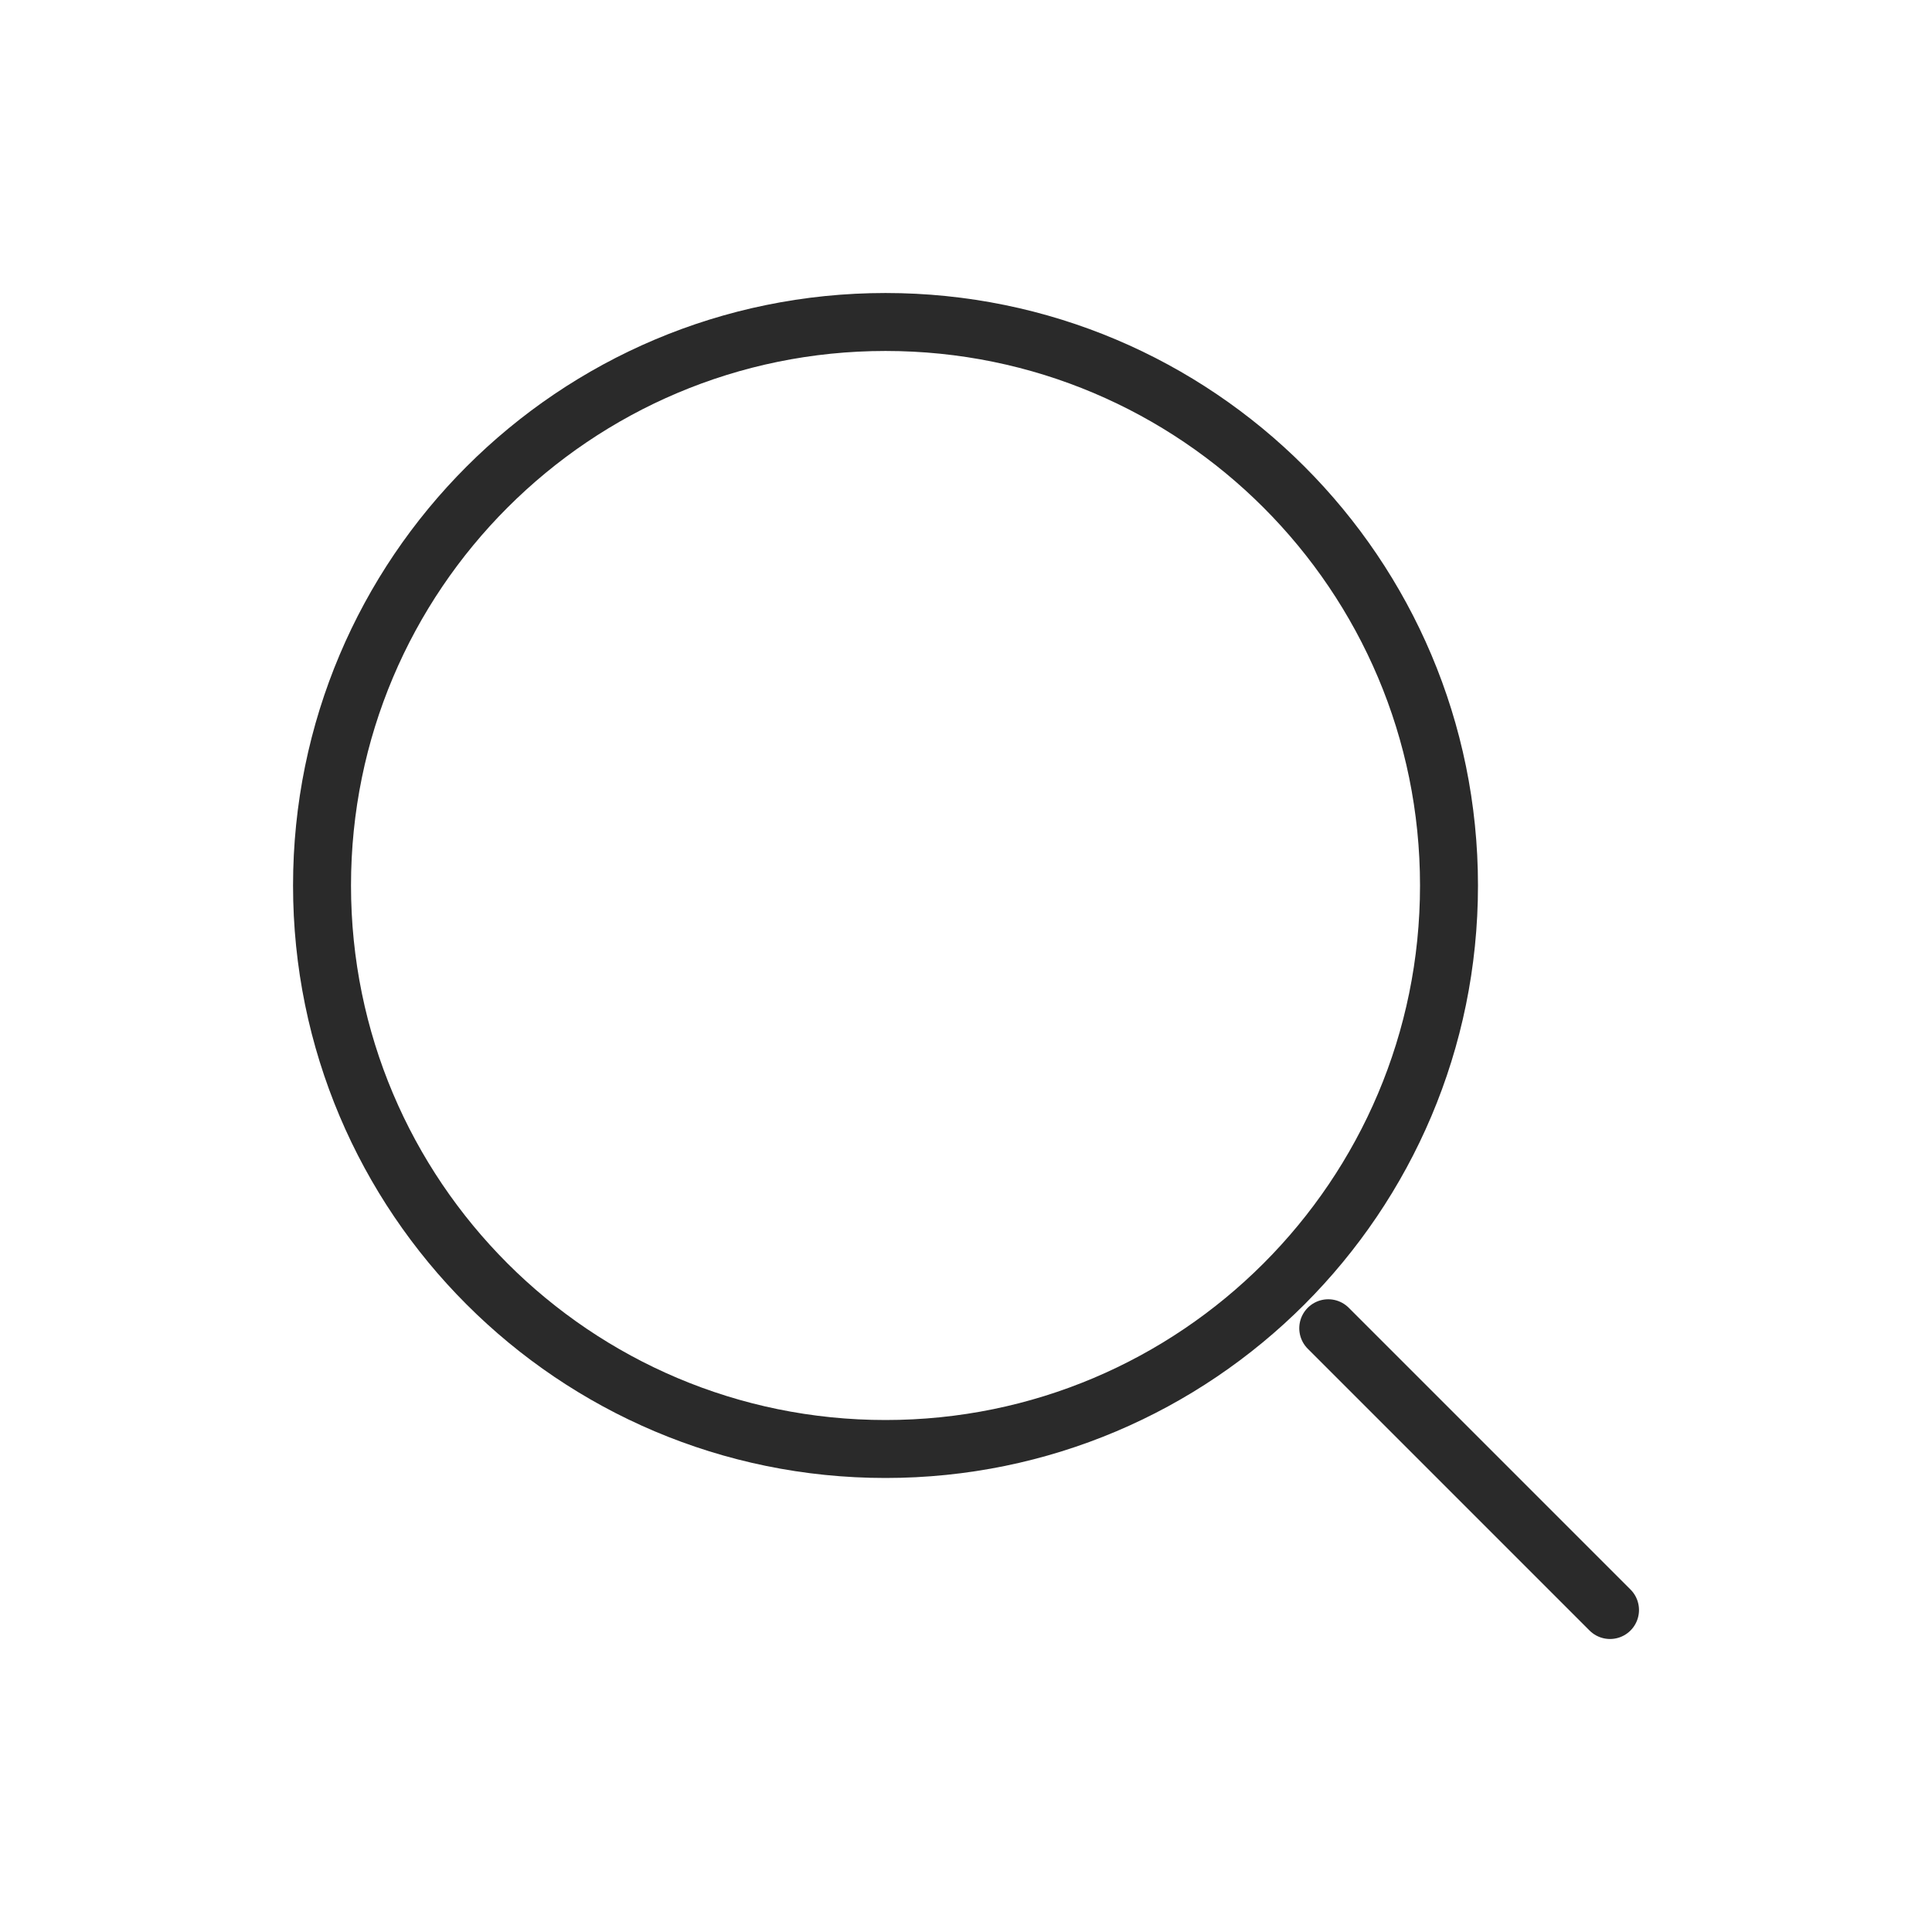
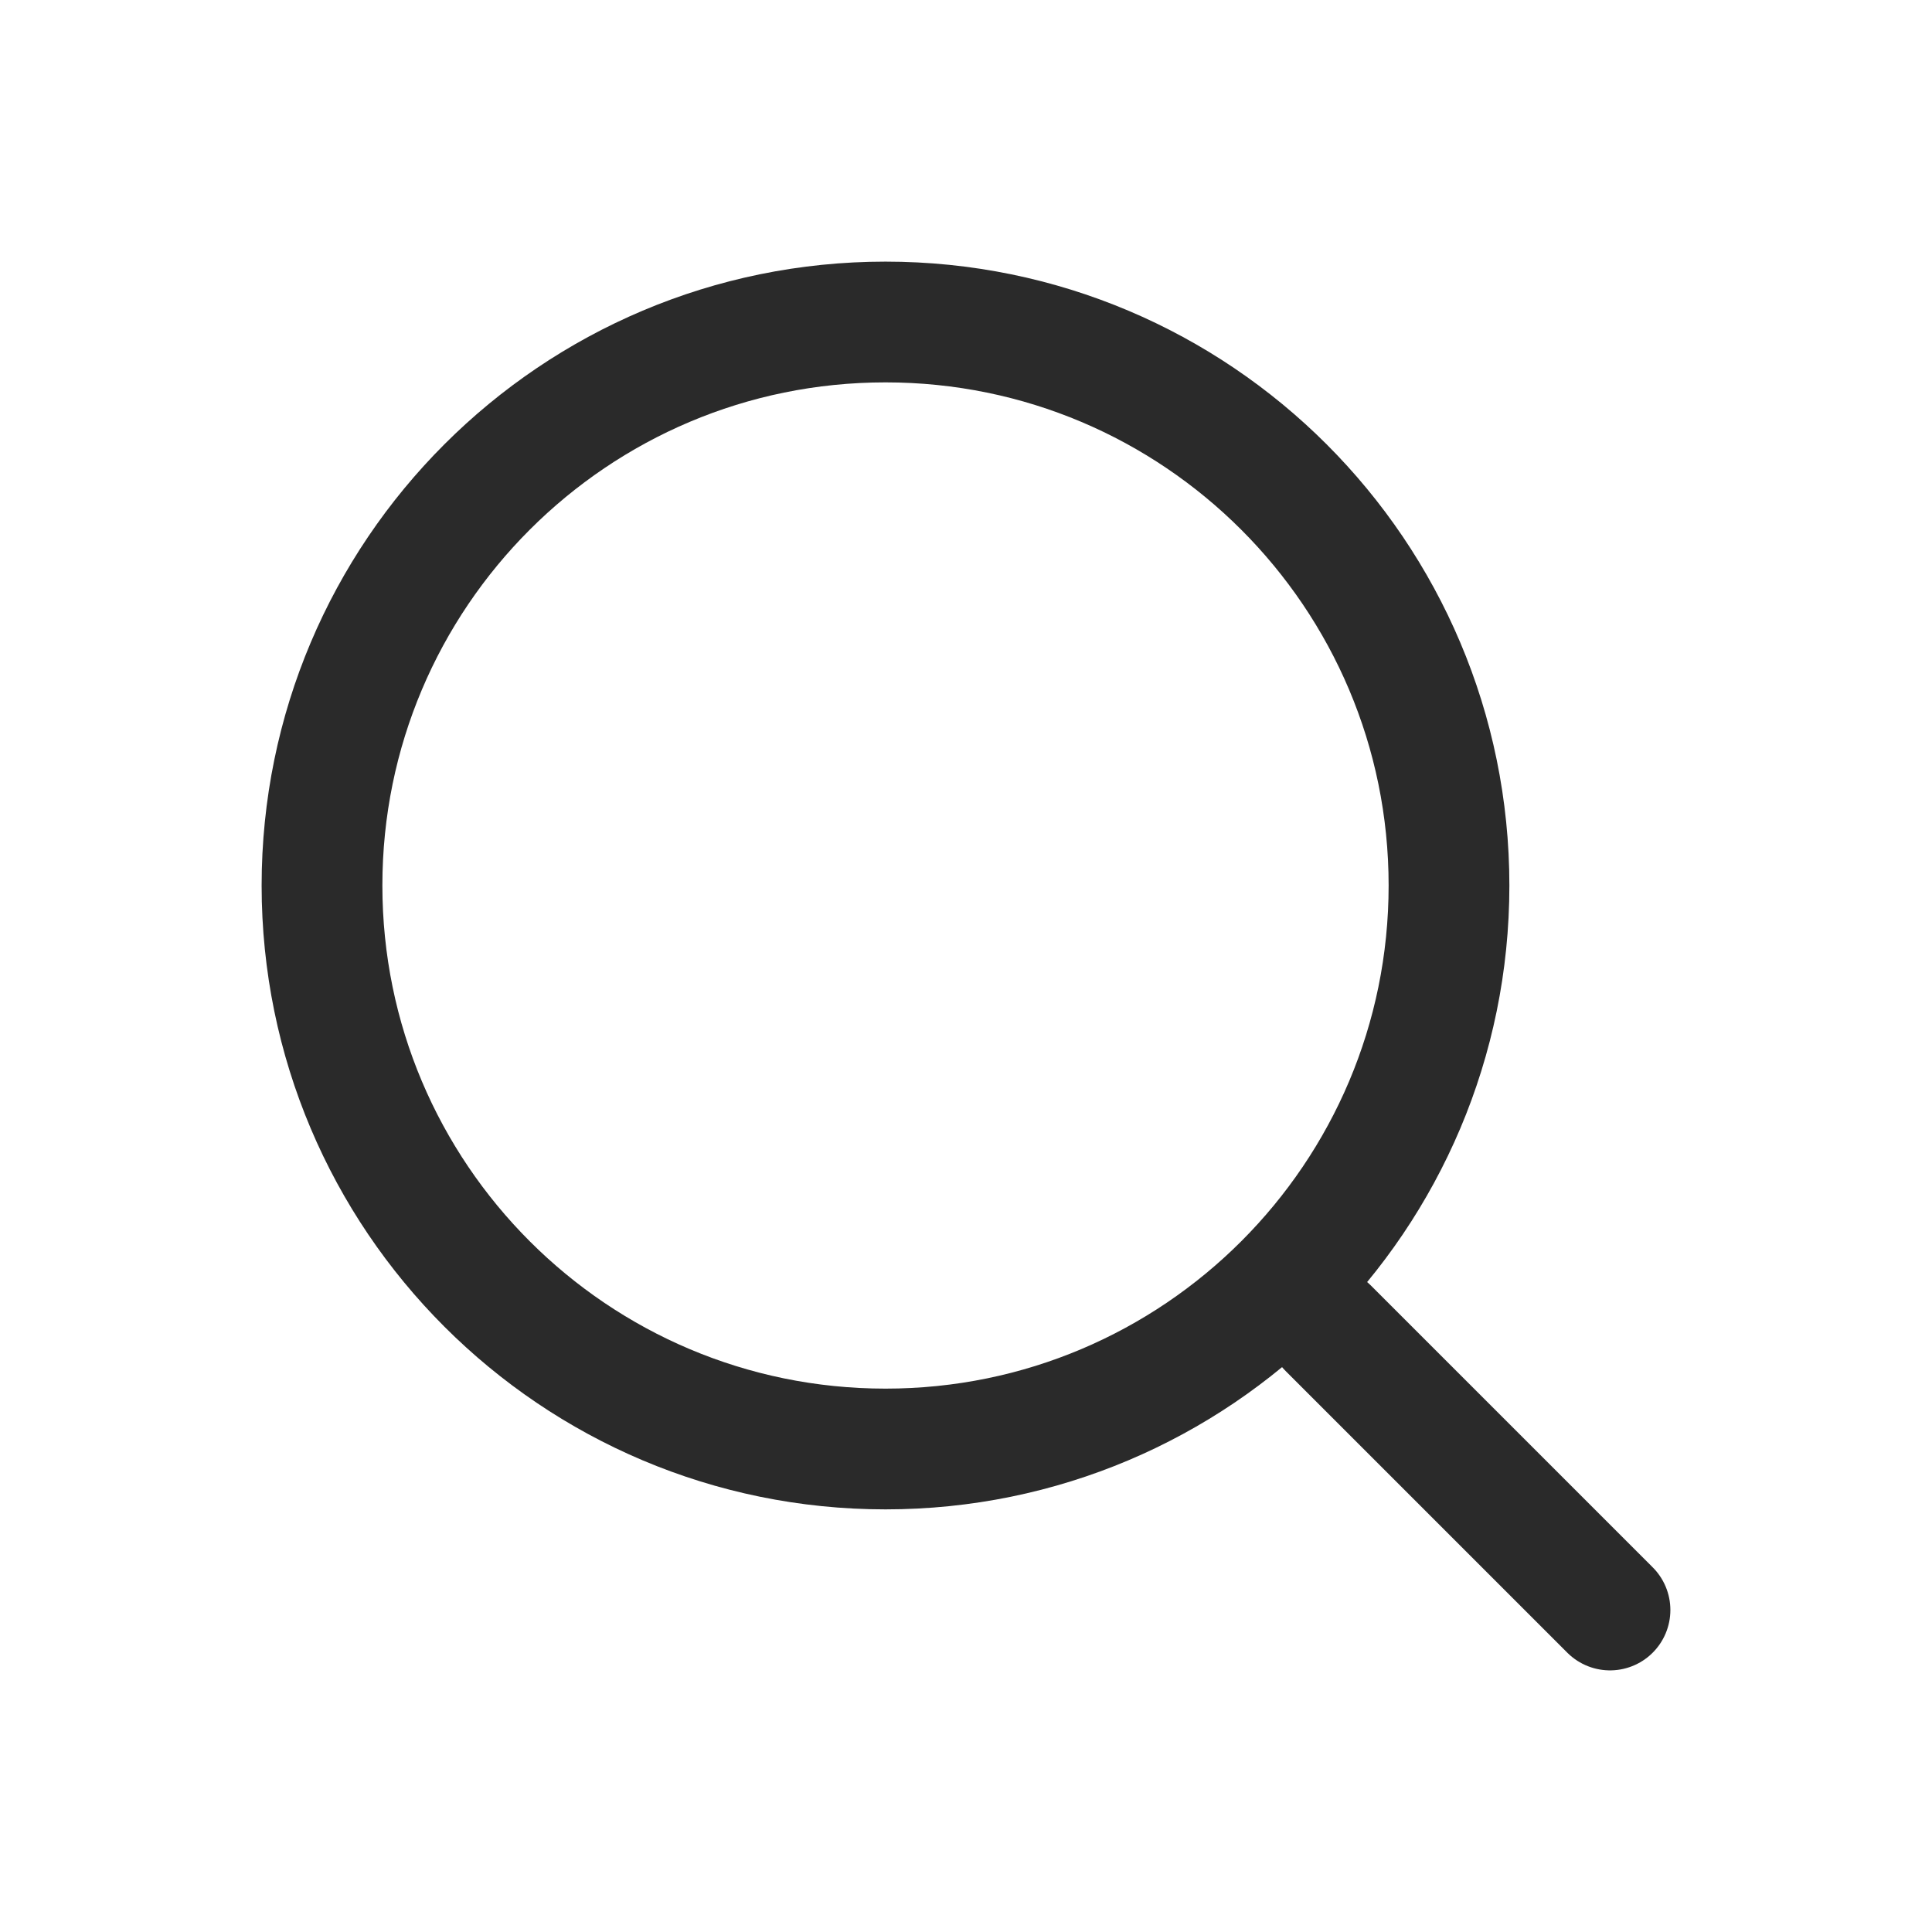
- <svg xmlns="http://www.w3.org/2000/svg" width="50" height="50" viewBox="0 0 50 50" fill="none">
-   <path d="M22.917 37.5C30.971 37.5 37.5 30.971 37.5 22.917C37.5 14.862 30.971 8.333 22.917 8.333C14.863 8.333 8.334 14.862 8.334 22.917C8.334 30.971 14.863 37.5 22.917 37.5Z" stroke="#2A2A2A" stroke-width="1.5" />
-   <path d="M41.667 41.667L34.375 34.375" stroke="#2A2A2A" stroke-width="1.5" stroke-linecap="round" />
+ <svg xmlns="http://www.w3.org/2000/svg" width="24" height="24" viewBox="0 0 24 24" fill="none">
+   <path d="M18 11C18 14.866 14.866 18 11 18C7.134 18 4 14.866 4 11C4 7.134 7.134 4 11 4C14.866 4 18 7.134 18 11Z" stroke="#2A2A2A" stroke-width="1.5" />
+   <path d="M20 20L16.5 16.5" stroke="#2A2A2A" stroke-width="1.5" stroke-linecap="round" />
</svg>
